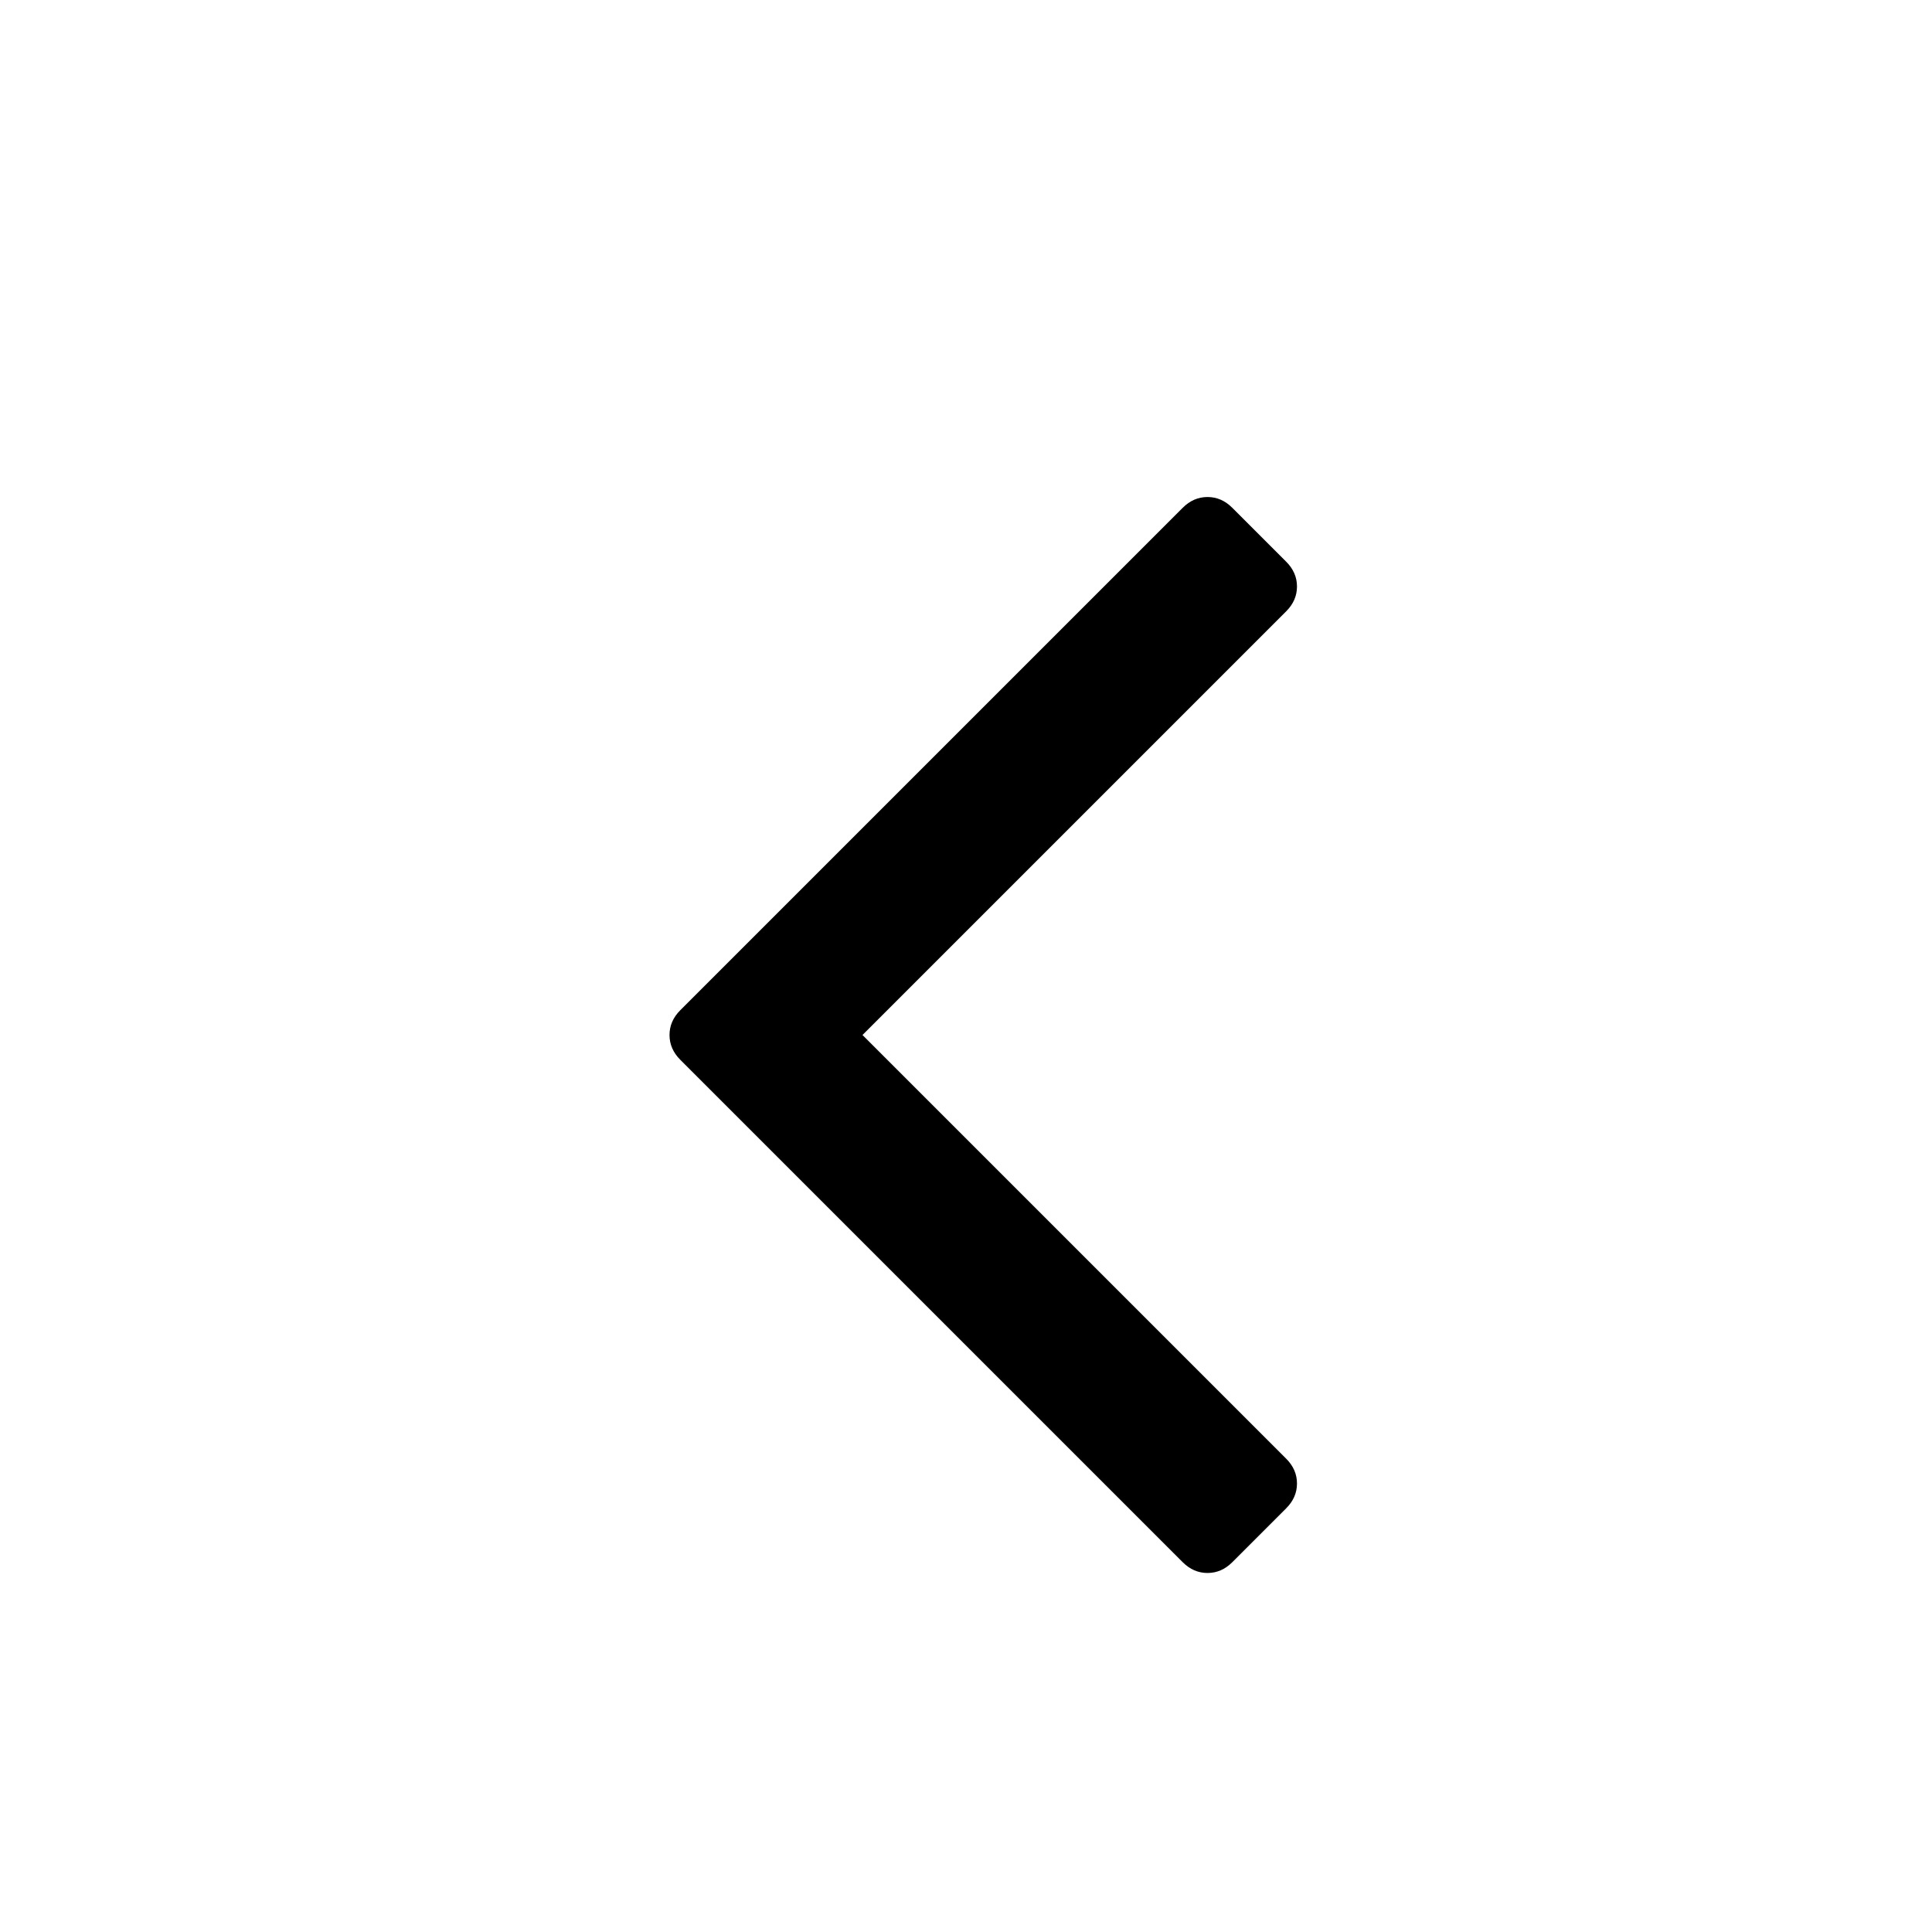
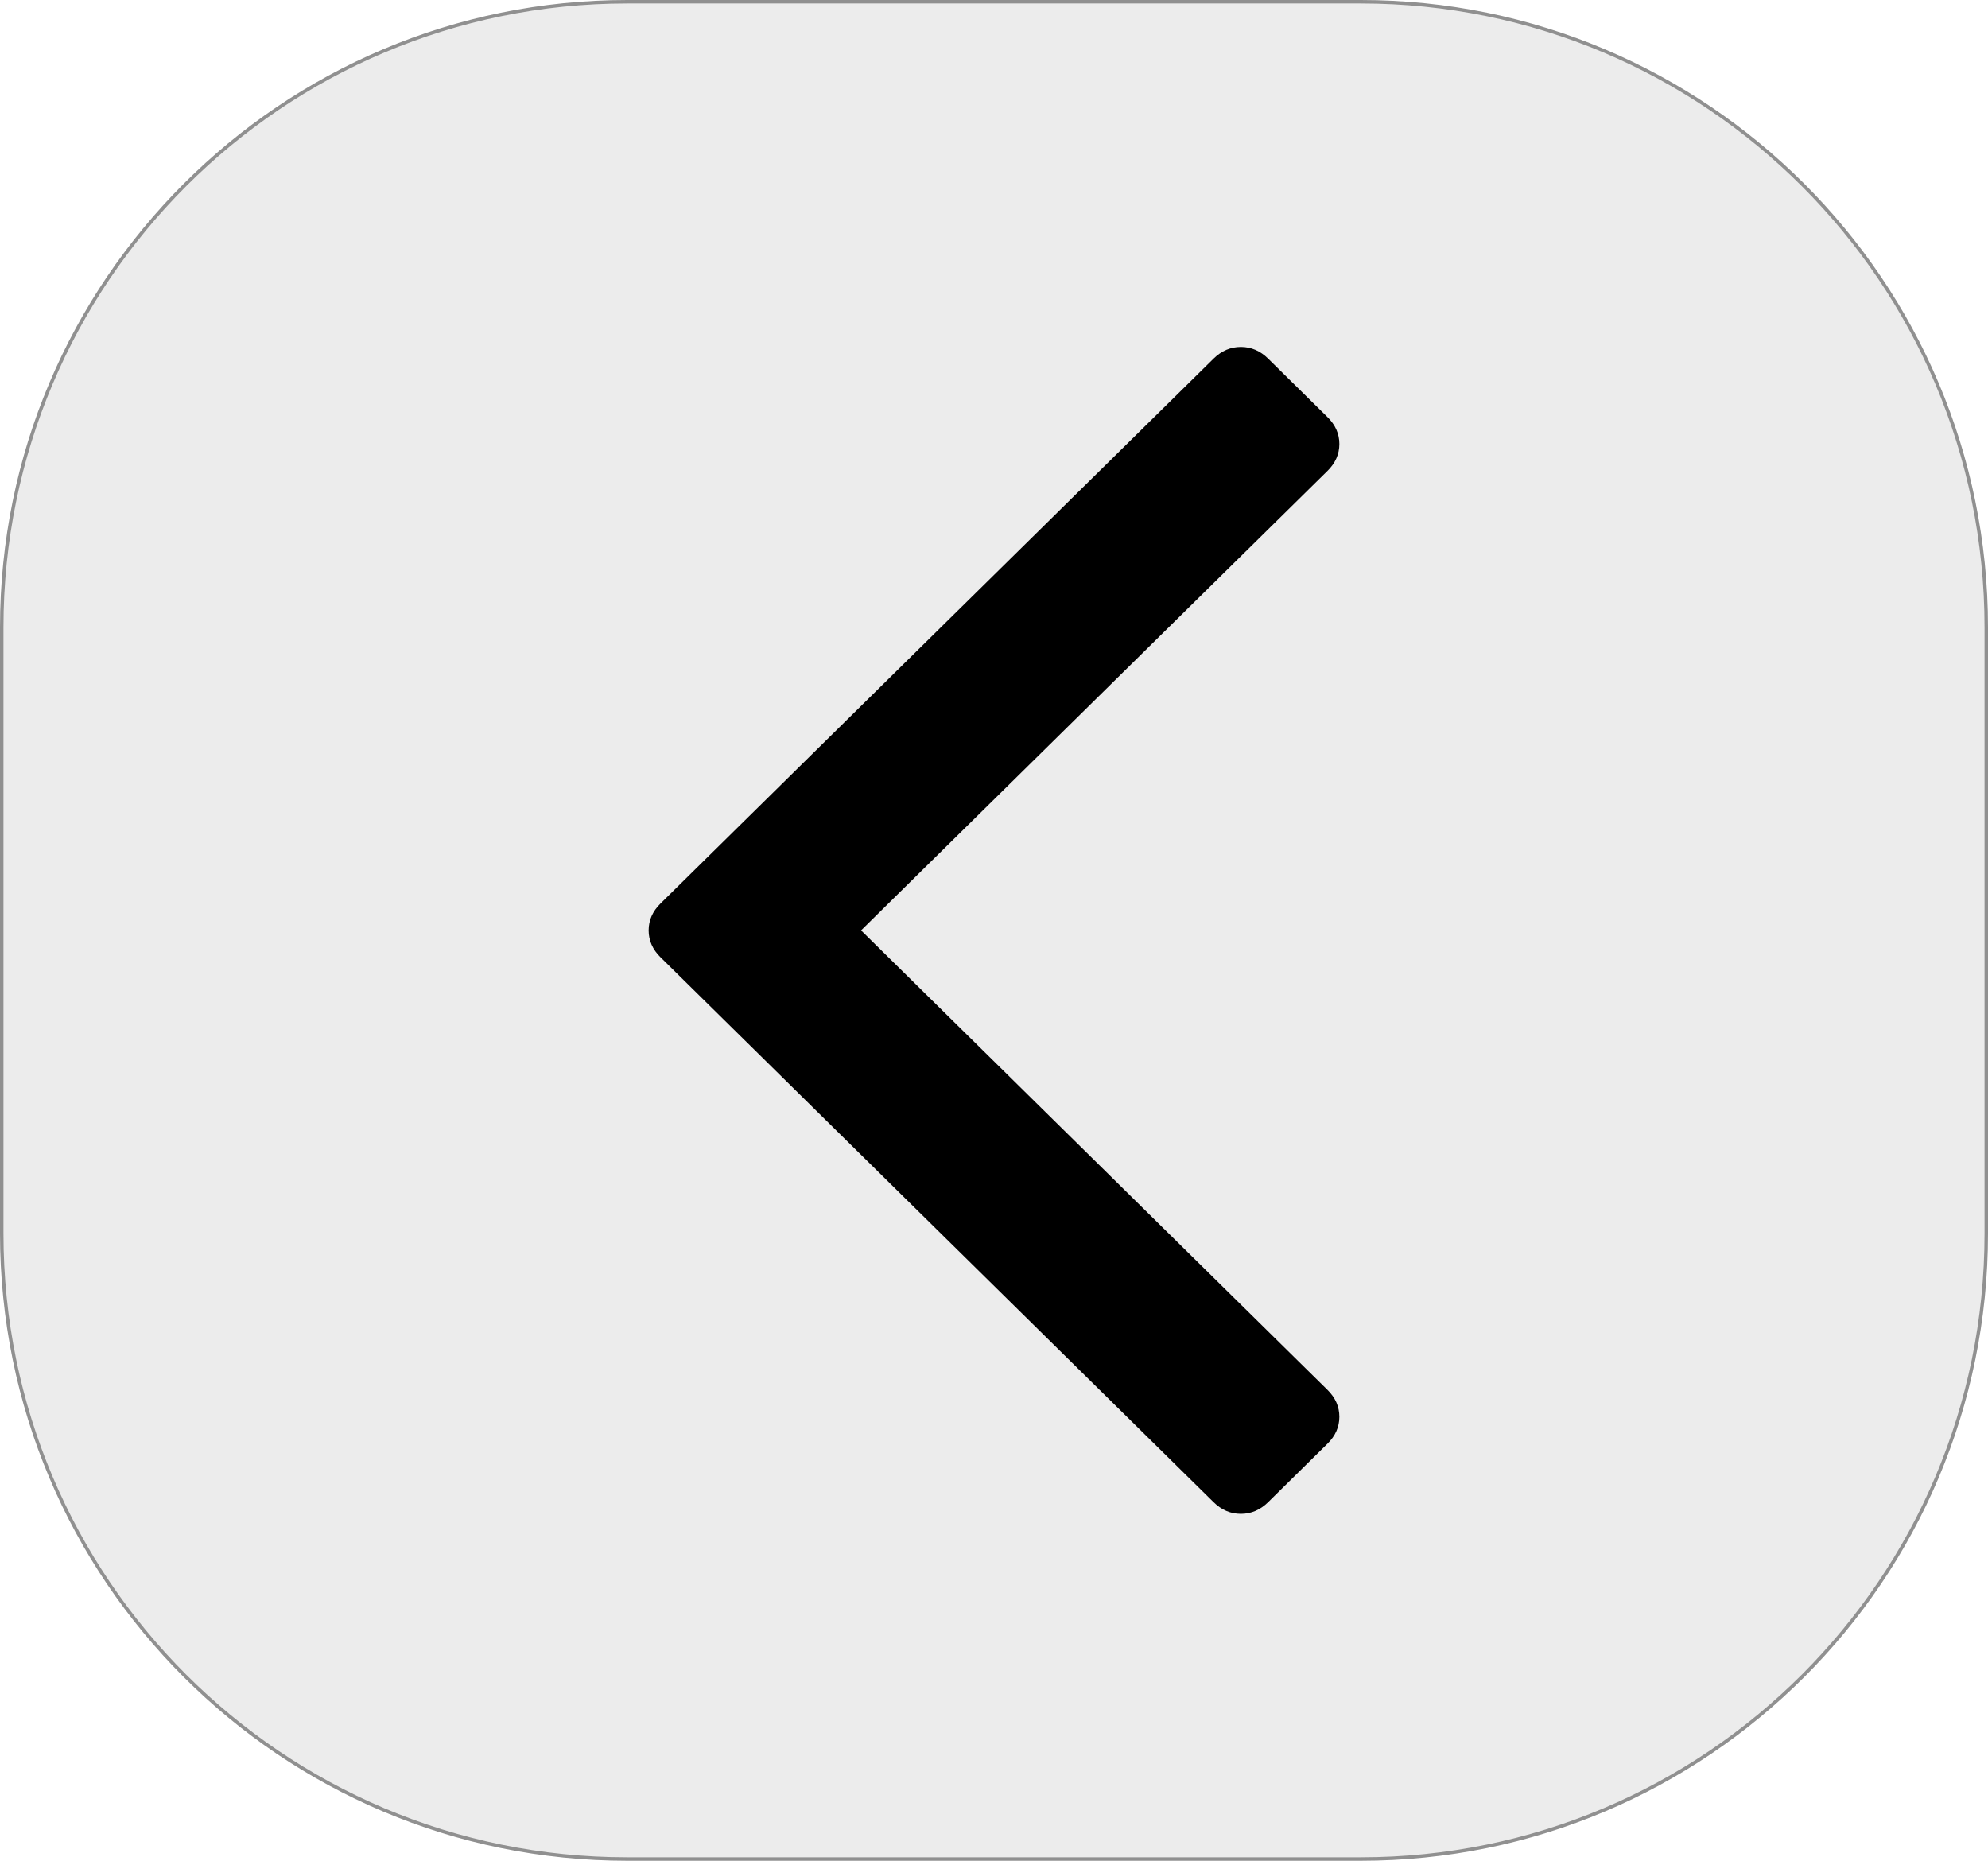
- <svg xmlns="http://www.w3.org/2000/svg" height="1792" viewBox="0 0 1792 1792" width="1792">
-   <path d="M1203 544q0 13-10 23l-393 393 393 393q10 10 10 23t-10 23l-50 50q-10 10-23 10t-23-10l-466-466q-10-10-10-23t10-23l466-466q10-10 23-10t23 10l50 50q10 10 10 23z" />
+ <svg xmlns="http://www.w3.org/2000/svg" height="1144.815" viewBox="0 0 1223.234 1144.815" width="1223.234" version="1.1" id="svg4">
+   <defs id="defs8" />
+   <rect style="fill:#ececec;stroke:#909090;stroke-width:2.133" id="rect847" width="1221.101" height="1142.682" x="1.067" y="1.067" ry="384.877" />
+   <path d="m 824.119,273.158 q 0,9.352 -7.302,16.545 L 529.829,572.408 816.817,855.112 q 7.302,7.194 7.302,16.545 0,9.352 -7.302,16.545 l -36.512,35.968 q -7.302,7.194 -16.796,7.194 -9.493,0 -16.796,-7.194 L 406.418,588.953 q -7.302,-7.194 -7.302,-16.545 0,-9.352 7.302,-16.545 L 746.713,220.645 q 7.302,-7.194 16.796,-7.194 9.493,0 16.796,7.194 l 36.512,35.968 q 7.302,7.194 7.302,16.545 z" id="path2" style="stroke-width:0.725" />
</svg>
